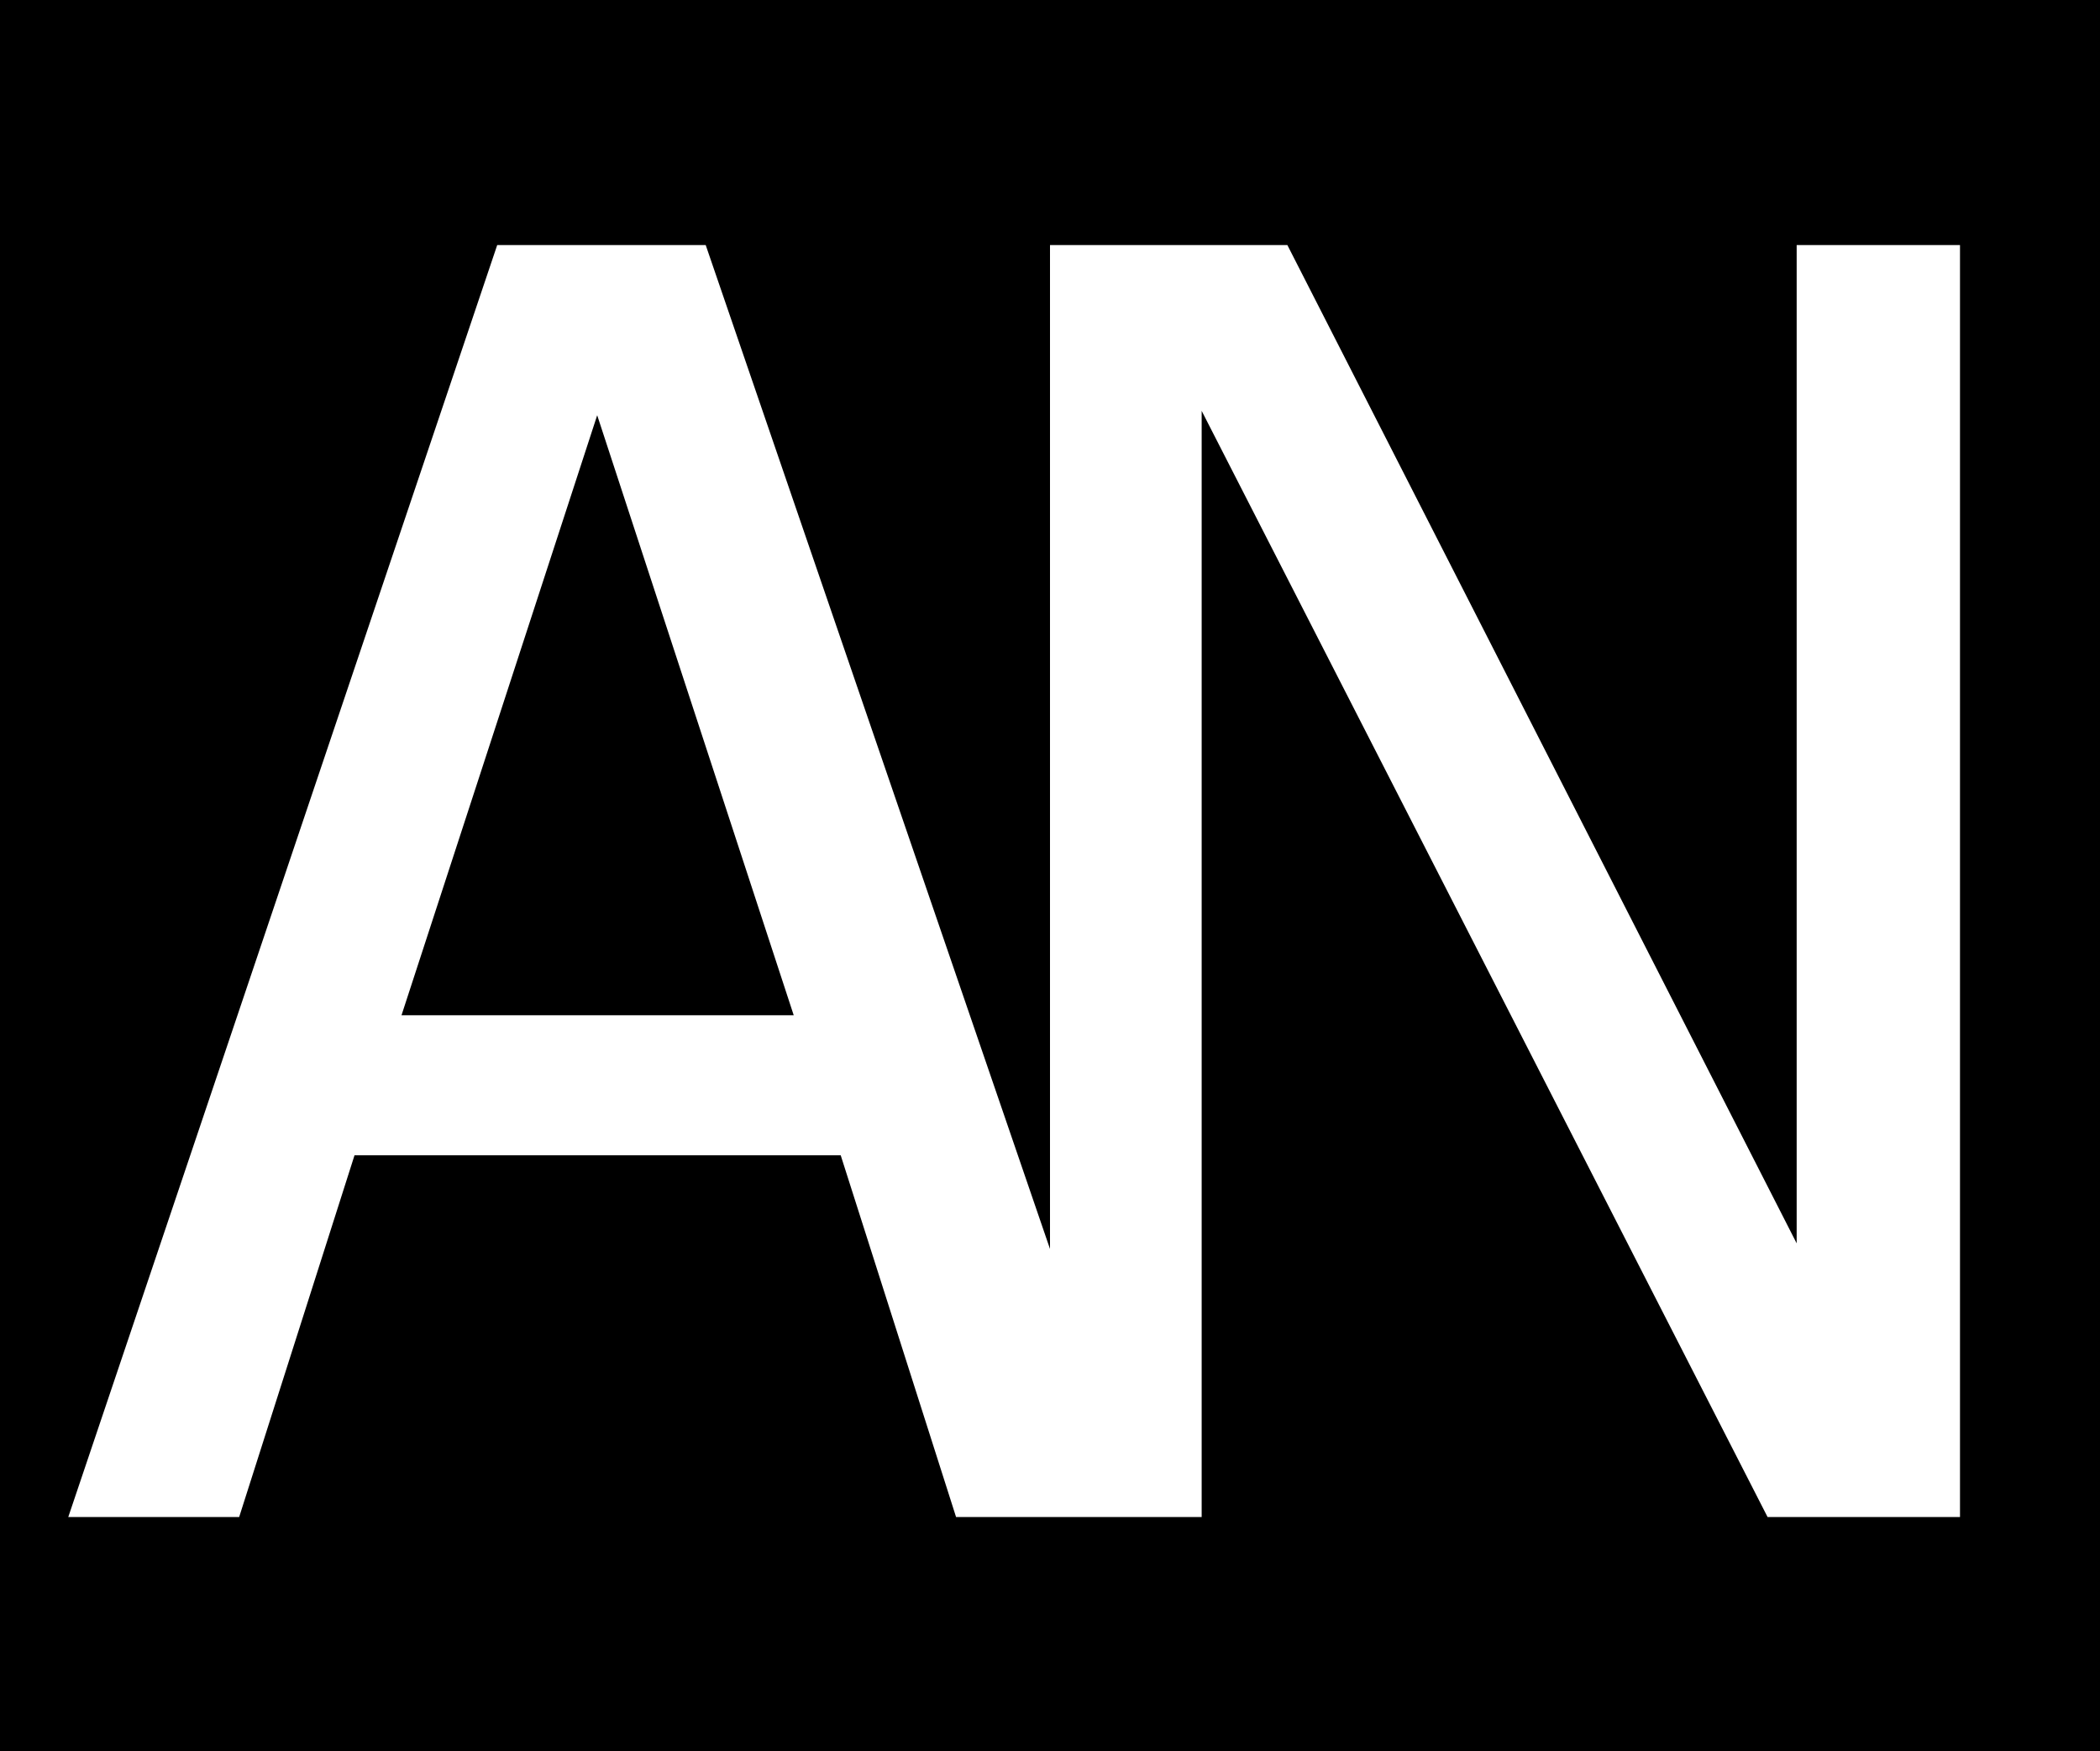
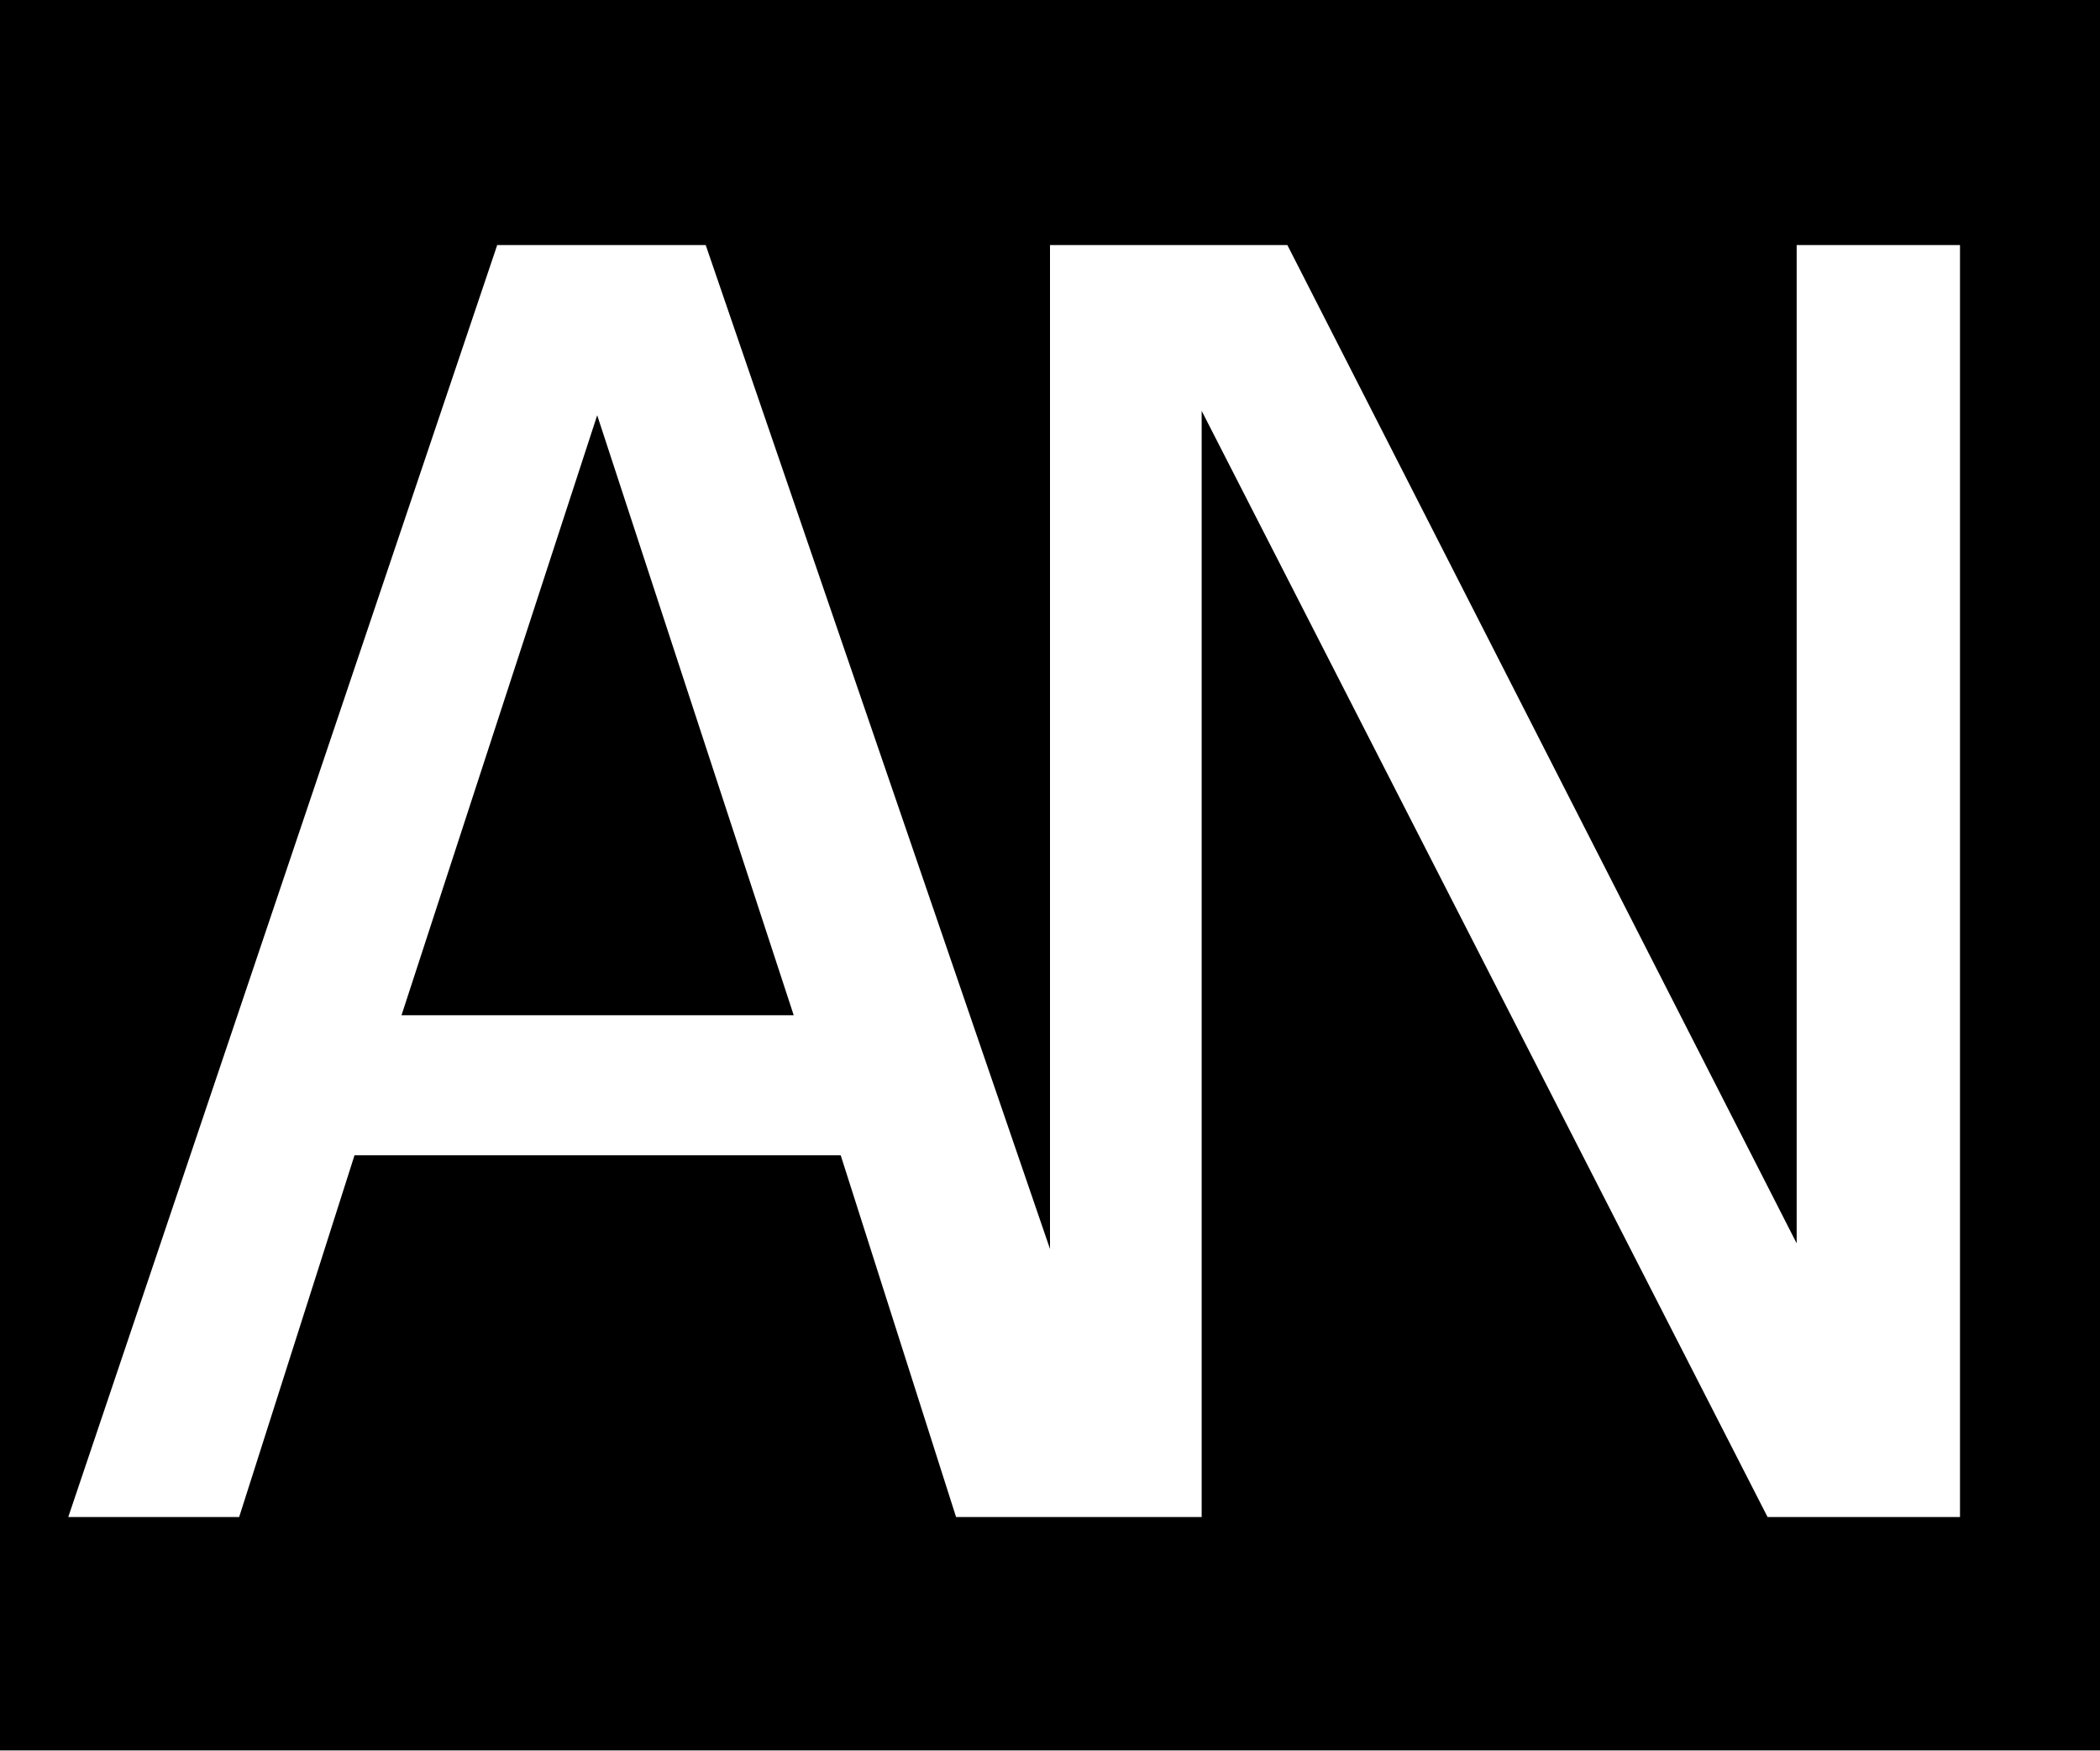
<svg xmlns="http://www.w3.org/2000/svg" version="1.1" id="Layer_1" x="0px" y="0px" width="180px" height="150px" viewBox="0 0 180 150" enable-background="new 0 0 180 150" xml:space="preserve">
  <g>
    <polygon points="34.415,87 68.033,87 51.188,35.584  " />
-     <path d="M-2-2v154h184V-2H-2z M168,130h-16.493L103,35.207V130H81.949l-9.888-31H30.387l-9.888,31H5.851L42.618,21h17.871   L90,107.027V21h20.346L154,106.545V21h14V130z" />
+     <path d="M0,0v150h180V0H0z M168,130h-16.493L103,35.207V130H81.949l-9.888-31H30.387l-9.888,31H5.851L42.618,21h17.871L90,107.027   V21h20.346L154,106.545V21h14V130z" />
  </g>
</svg>
